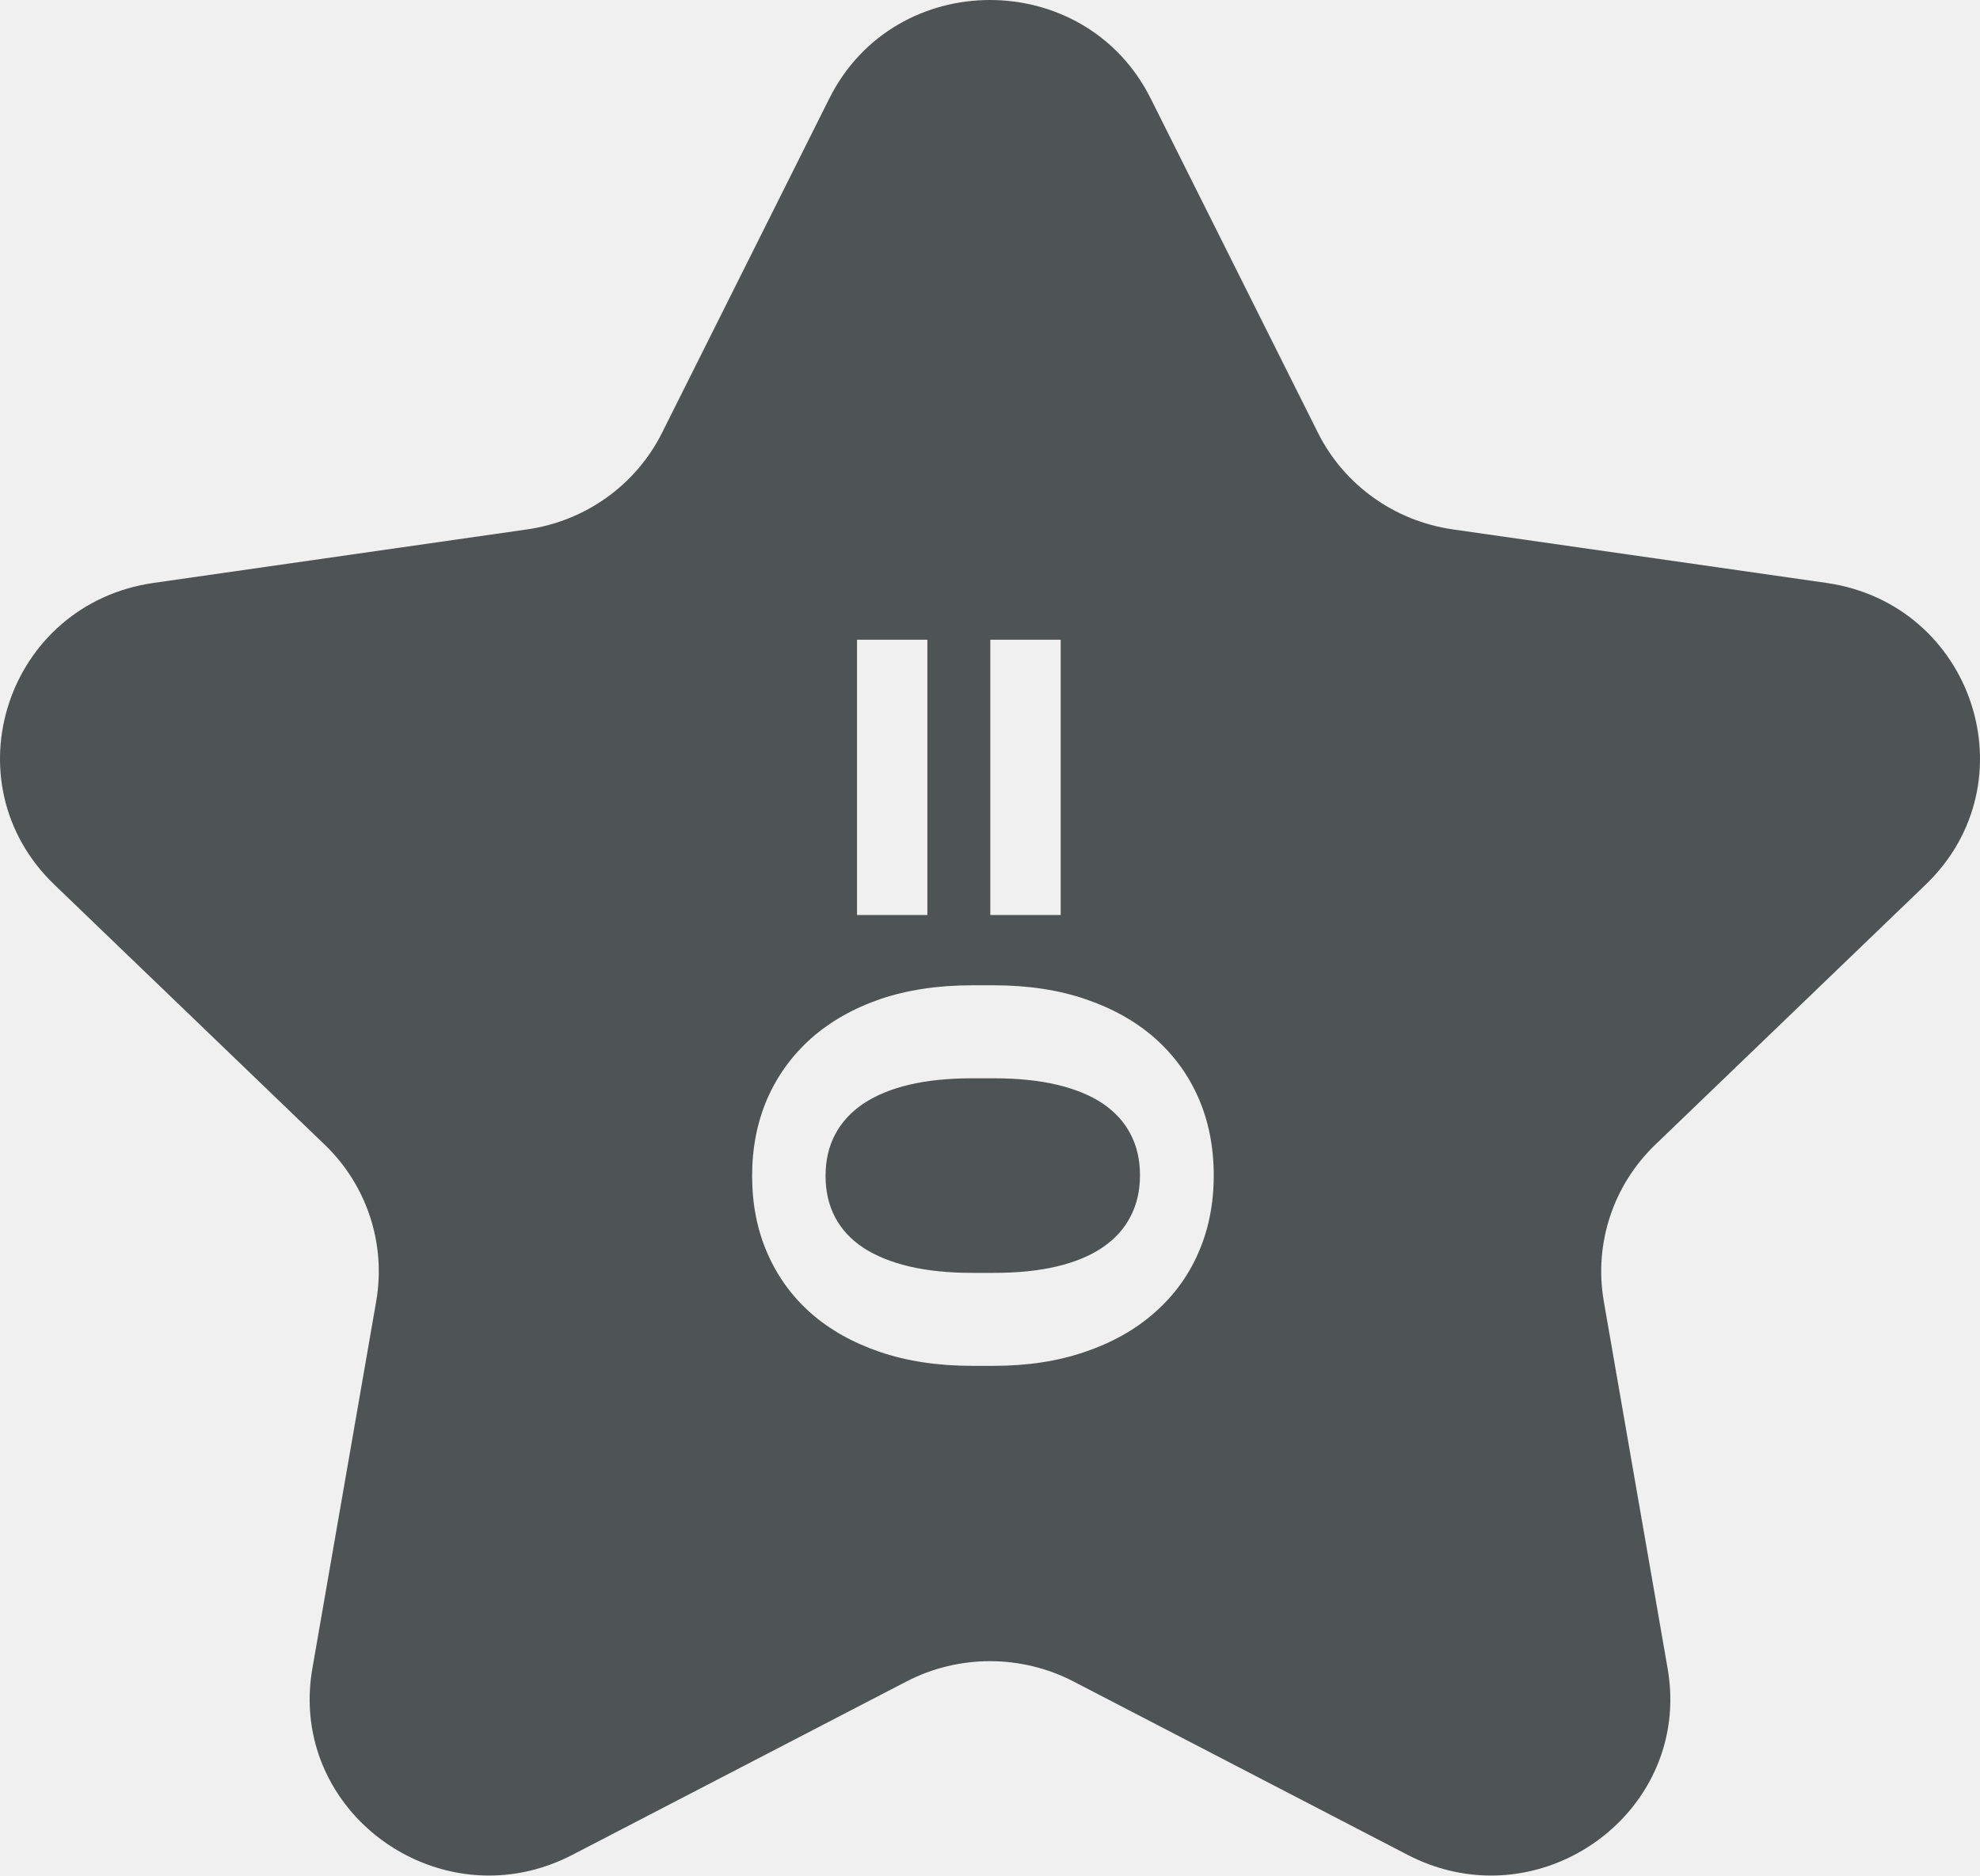
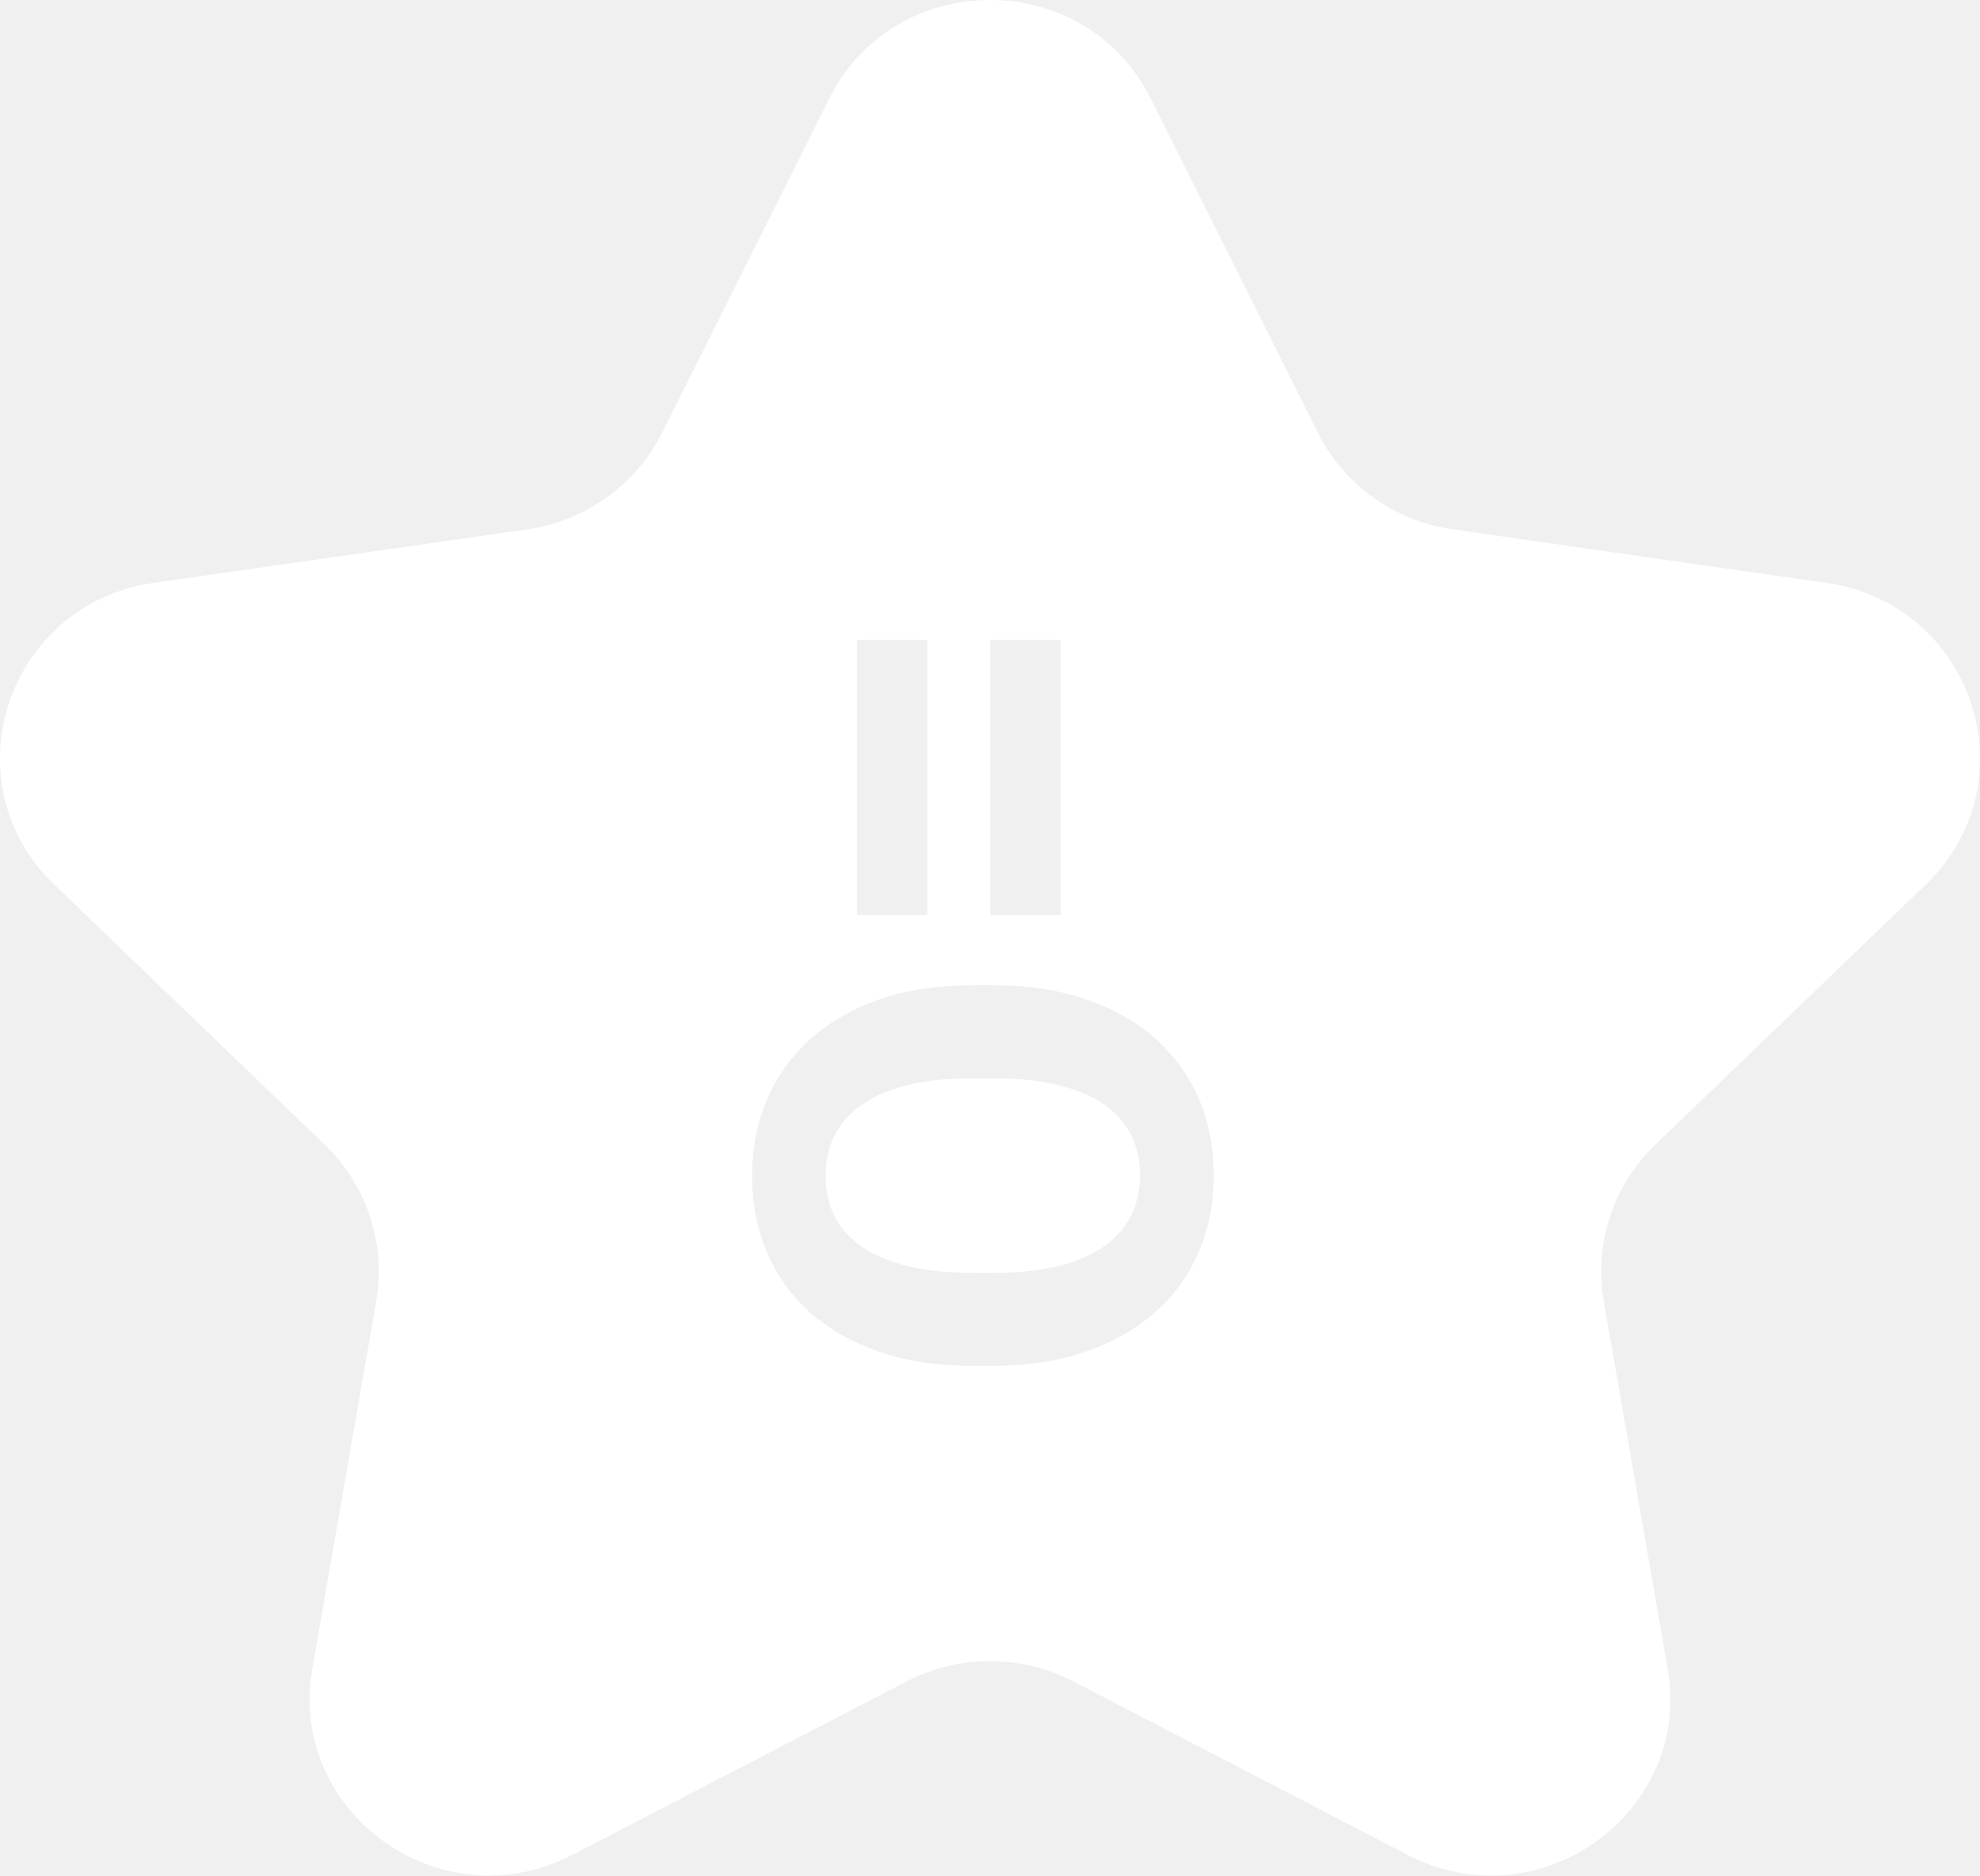
<svg xmlns="http://www.w3.org/2000/svg" width="57" height="54" viewBox="0 0 57 54" fill="none">
-   <path fill-rule="evenodd" clip-rule="evenodd" d="M46.169 37.462C45.884 35.81 46.437 34.125 47.654 32.956L55.437 25.469C58.498 22.523 56.808 17.391 52.579 16.783L41.822 15.242C40.141 15.001 38.688 13.959 37.938 12.455L33.127 2.838C32.181 0.945 30.34 0 28.499 0C26.66 0 24.819 0.945 23.873 2.838L19.062 12.455C18.312 13.959 16.859 15.001 15.178 15.242L4.421 16.783C0.192 17.391 -1.498 22.523 1.563 25.469L9.346 32.956C10.563 34.125 11.116 35.81 10.831 37.462L8.993 48.036C8.42 51.327 11.071 54 14.077 54C14.87 54 15.688 53.814 16.48 53.403L26.099 48.411C26.851 48.022 27.675 47.828 28.499 47.828C29.325 47.828 30.149 48.022 30.901 48.411L40.52 53.403C41.312 53.814 42.13 54 42.923 54C45.929 54 48.58 51.327 48.007 48.036L46.169 37.462ZM28.509 26.345H30.535V18.419H28.509V26.345ZM24.672 26.345H26.697V18.419H24.672V26.345ZM27.985 39.325H28.598C29.587 39.325 30.47 39.189 31.245 38.918C32.027 38.653 32.693 38.276 33.244 37.787C33.795 37.304 34.215 36.727 34.505 36.056C34.795 35.39 34.941 34.651 34.941 33.838C34.941 33.031 34.795 32.291 34.505 31.62C34.215 30.954 33.795 30.377 33.244 29.888C32.693 29.405 32.027 29.031 31.245 28.766C30.47 28.501 29.587 28.368 28.598 28.368H27.985C27.002 28.368 26.12 28.501 25.338 28.766C24.557 29.037 23.89 29.417 23.34 29.906C22.795 30.395 22.378 30.972 22.087 31.638C21.797 32.309 21.652 33.048 21.652 33.855C21.652 34.668 21.797 35.407 22.087 36.073C22.378 36.745 22.795 37.322 23.34 37.805C23.89 38.288 24.557 38.662 25.338 38.927C26.12 39.192 27.002 39.325 27.985 39.325ZM28.616 36.648H27.985C27.304 36.648 26.7 36.586 26.173 36.462C25.652 36.338 25.211 36.159 24.85 35.923C24.495 35.687 24.225 35.396 24.041 35.048C23.858 34.701 23.766 34.303 23.766 33.855C23.766 33.408 23.858 33.01 24.041 32.663C24.225 32.315 24.495 32.02 24.85 31.779C25.211 31.538 25.652 31.355 26.173 31.231C26.7 31.108 27.304 31.046 27.985 31.046H28.616C29.303 31.046 29.907 31.108 30.428 31.231C30.949 31.355 31.387 31.535 31.743 31.77C32.098 32.012 32.364 32.303 32.542 32.645C32.726 32.992 32.818 33.39 32.818 33.838C32.818 34.285 32.726 34.683 32.542 35.031C32.364 35.378 32.098 35.673 31.743 35.914C31.387 36.156 30.949 36.338 30.428 36.462C29.907 36.586 29.303 36.648 28.616 36.648Z" fill="#4E5455" />
+   <path fill-rule="evenodd" clip-rule="evenodd" d="M46.169 37.462C45.884 35.81 46.437 34.125 47.654 32.956L55.437 25.469C58.498 22.523 56.808 17.391 52.579 16.783L41.822 15.242C40.141 15.001 38.688 13.959 37.938 12.455L33.127 2.838C32.181 0.945 30.34 0 28.499 0C26.66 0 24.819 0.945 23.873 2.838L19.062 12.455C18.312 13.959 16.859 15.001 15.178 15.242L4.421 16.783C0.192 17.391 -1.498 22.523 1.563 25.469L9.346 32.956C10.563 34.125 11.116 35.81 10.831 37.462L8.993 48.036C8.42 51.327 11.071 54 14.077 54C14.87 54 15.688 53.814 16.48 53.403L26.099 48.411C26.851 48.022 27.675 47.828 28.499 47.828C29.325 47.828 30.149 48.022 30.901 48.411L40.52 53.403C41.312 53.814 42.13 54 42.923 54C45.929 54 48.58 51.327 48.007 48.036L46.169 37.462ZM28.509 26.345H30.535V18.419H28.509V26.345ZM24.672 26.345H26.697V18.419H24.672V26.345ZM27.985 39.325H28.598C29.587 39.325 30.47 39.189 31.245 38.918C32.027 38.653 32.693 38.276 33.244 37.787C33.795 37.304 34.215 36.727 34.505 36.056C34.795 35.39 34.941 34.651 34.941 33.838C34.941 33.031 34.795 32.291 34.505 31.62C34.215 30.954 33.795 30.377 33.244 29.888C32.693 29.405 32.027 29.031 31.245 28.766C30.47 28.501 29.587 28.368 28.598 28.368H27.985C27.002 28.368 26.12 28.501 25.338 28.766C24.557 29.037 23.89 29.417 23.34 29.906C22.795 30.395 22.378 30.972 22.087 31.638C21.797 32.309 21.652 33.048 21.652 33.855C21.652 34.668 21.797 35.407 22.087 36.073C22.378 36.745 22.795 37.322 23.34 37.805C23.89 38.288 24.557 38.662 25.338 38.927C26.12 39.192 27.002 39.325 27.985 39.325ZM28.616 36.648H27.985C27.304 36.648 26.7 36.586 26.173 36.462C25.652 36.338 25.211 36.159 24.85 35.923C24.495 35.687 24.225 35.396 24.041 35.048C23.858 34.701 23.766 34.303 23.766 33.855C23.766 33.408 23.858 33.01 24.041 32.663C24.225 32.315 24.495 32.02 24.85 31.779C25.211 31.538 25.652 31.355 26.173 31.231C26.7 31.108 27.304 31.046 27.985 31.046H28.616C29.303 31.046 29.907 31.108 30.428 31.231C30.949 31.355 31.387 31.535 31.743 31.77C32.098 32.012 32.364 32.303 32.542 32.645C32.726 32.992 32.818 33.39 32.818 33.838C32.818 34.285 32.726 34.683 32.542 35.031C32.364 35.378 32.098 35.673 31.743 35.914C31.387 36.156 30.949 36.338 30.428 36.462C29.907 36.586 29.303 36.648 28.616 36.648Z" fill="#fff" />
</svg>
